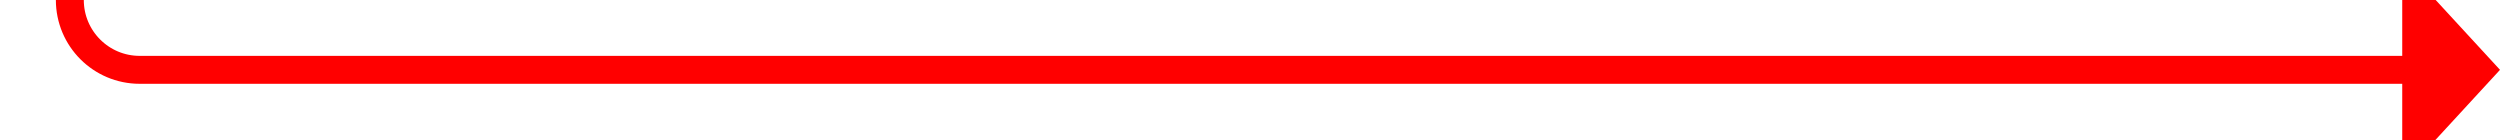
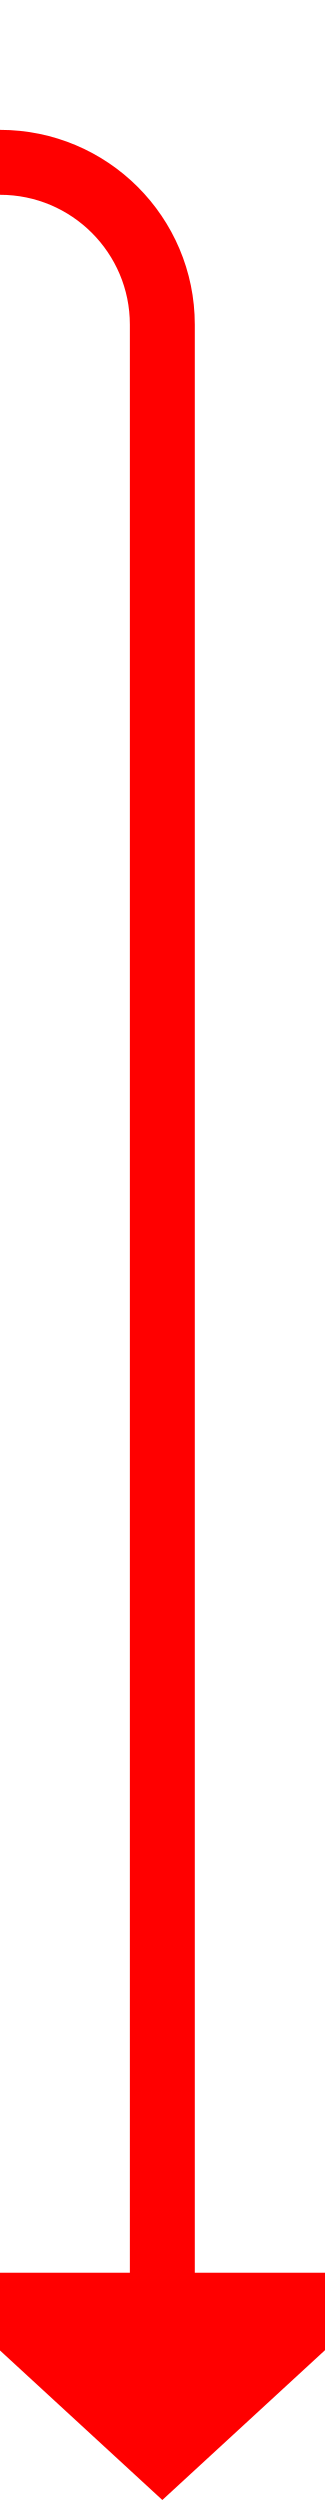
- <svg xmlns="http://www.w3.org/2000/svg" version="1.1" width="179px" height="10px" preserveAspectRatio="xMinYMid meet" viewBox="445 1205  179 8">
-   <path d="M 624 904  L 624 915  A 5 5 0 0 1 619 920 L 455 920  A 5 5 0 0 0 450 925 L 450 1204  A 5 5 0 0 0 455 1209 L 618 1209  " stroke-width="2" stroke="#ff0000" fill="none" />
-   <path d="M 617 1216.6  L 624 1209  L 617 1201.4  L 617 1216.6  Z " fill-rule="nonzero" fill="#ff0000" stroke="none" />
+ <svg xmlns="http://www.w3.org/2000/svg" version="1.1" width="10px" height="77px" preserveAspectRatio="xMidYMin meet" viewBox="620 1134  8 77">
+   <path d="M 501 884  L 396 884  A 5 5 0 0 0 391 889 L 391 1134  A 5 5 0 0 0 396 1139 L 619 1139  A 5 5 0 0 1 624 1144 L 624 1205  " stroke-width="2" stroke="#ff0000" fill="none" />
+   <path d="M 616.4 1204  L 624 1211  L 631.6 1204  L 616.4 1204  Z " fill-rule="nonzero" fill="#ff0000" stroke="none" />
</svg>
